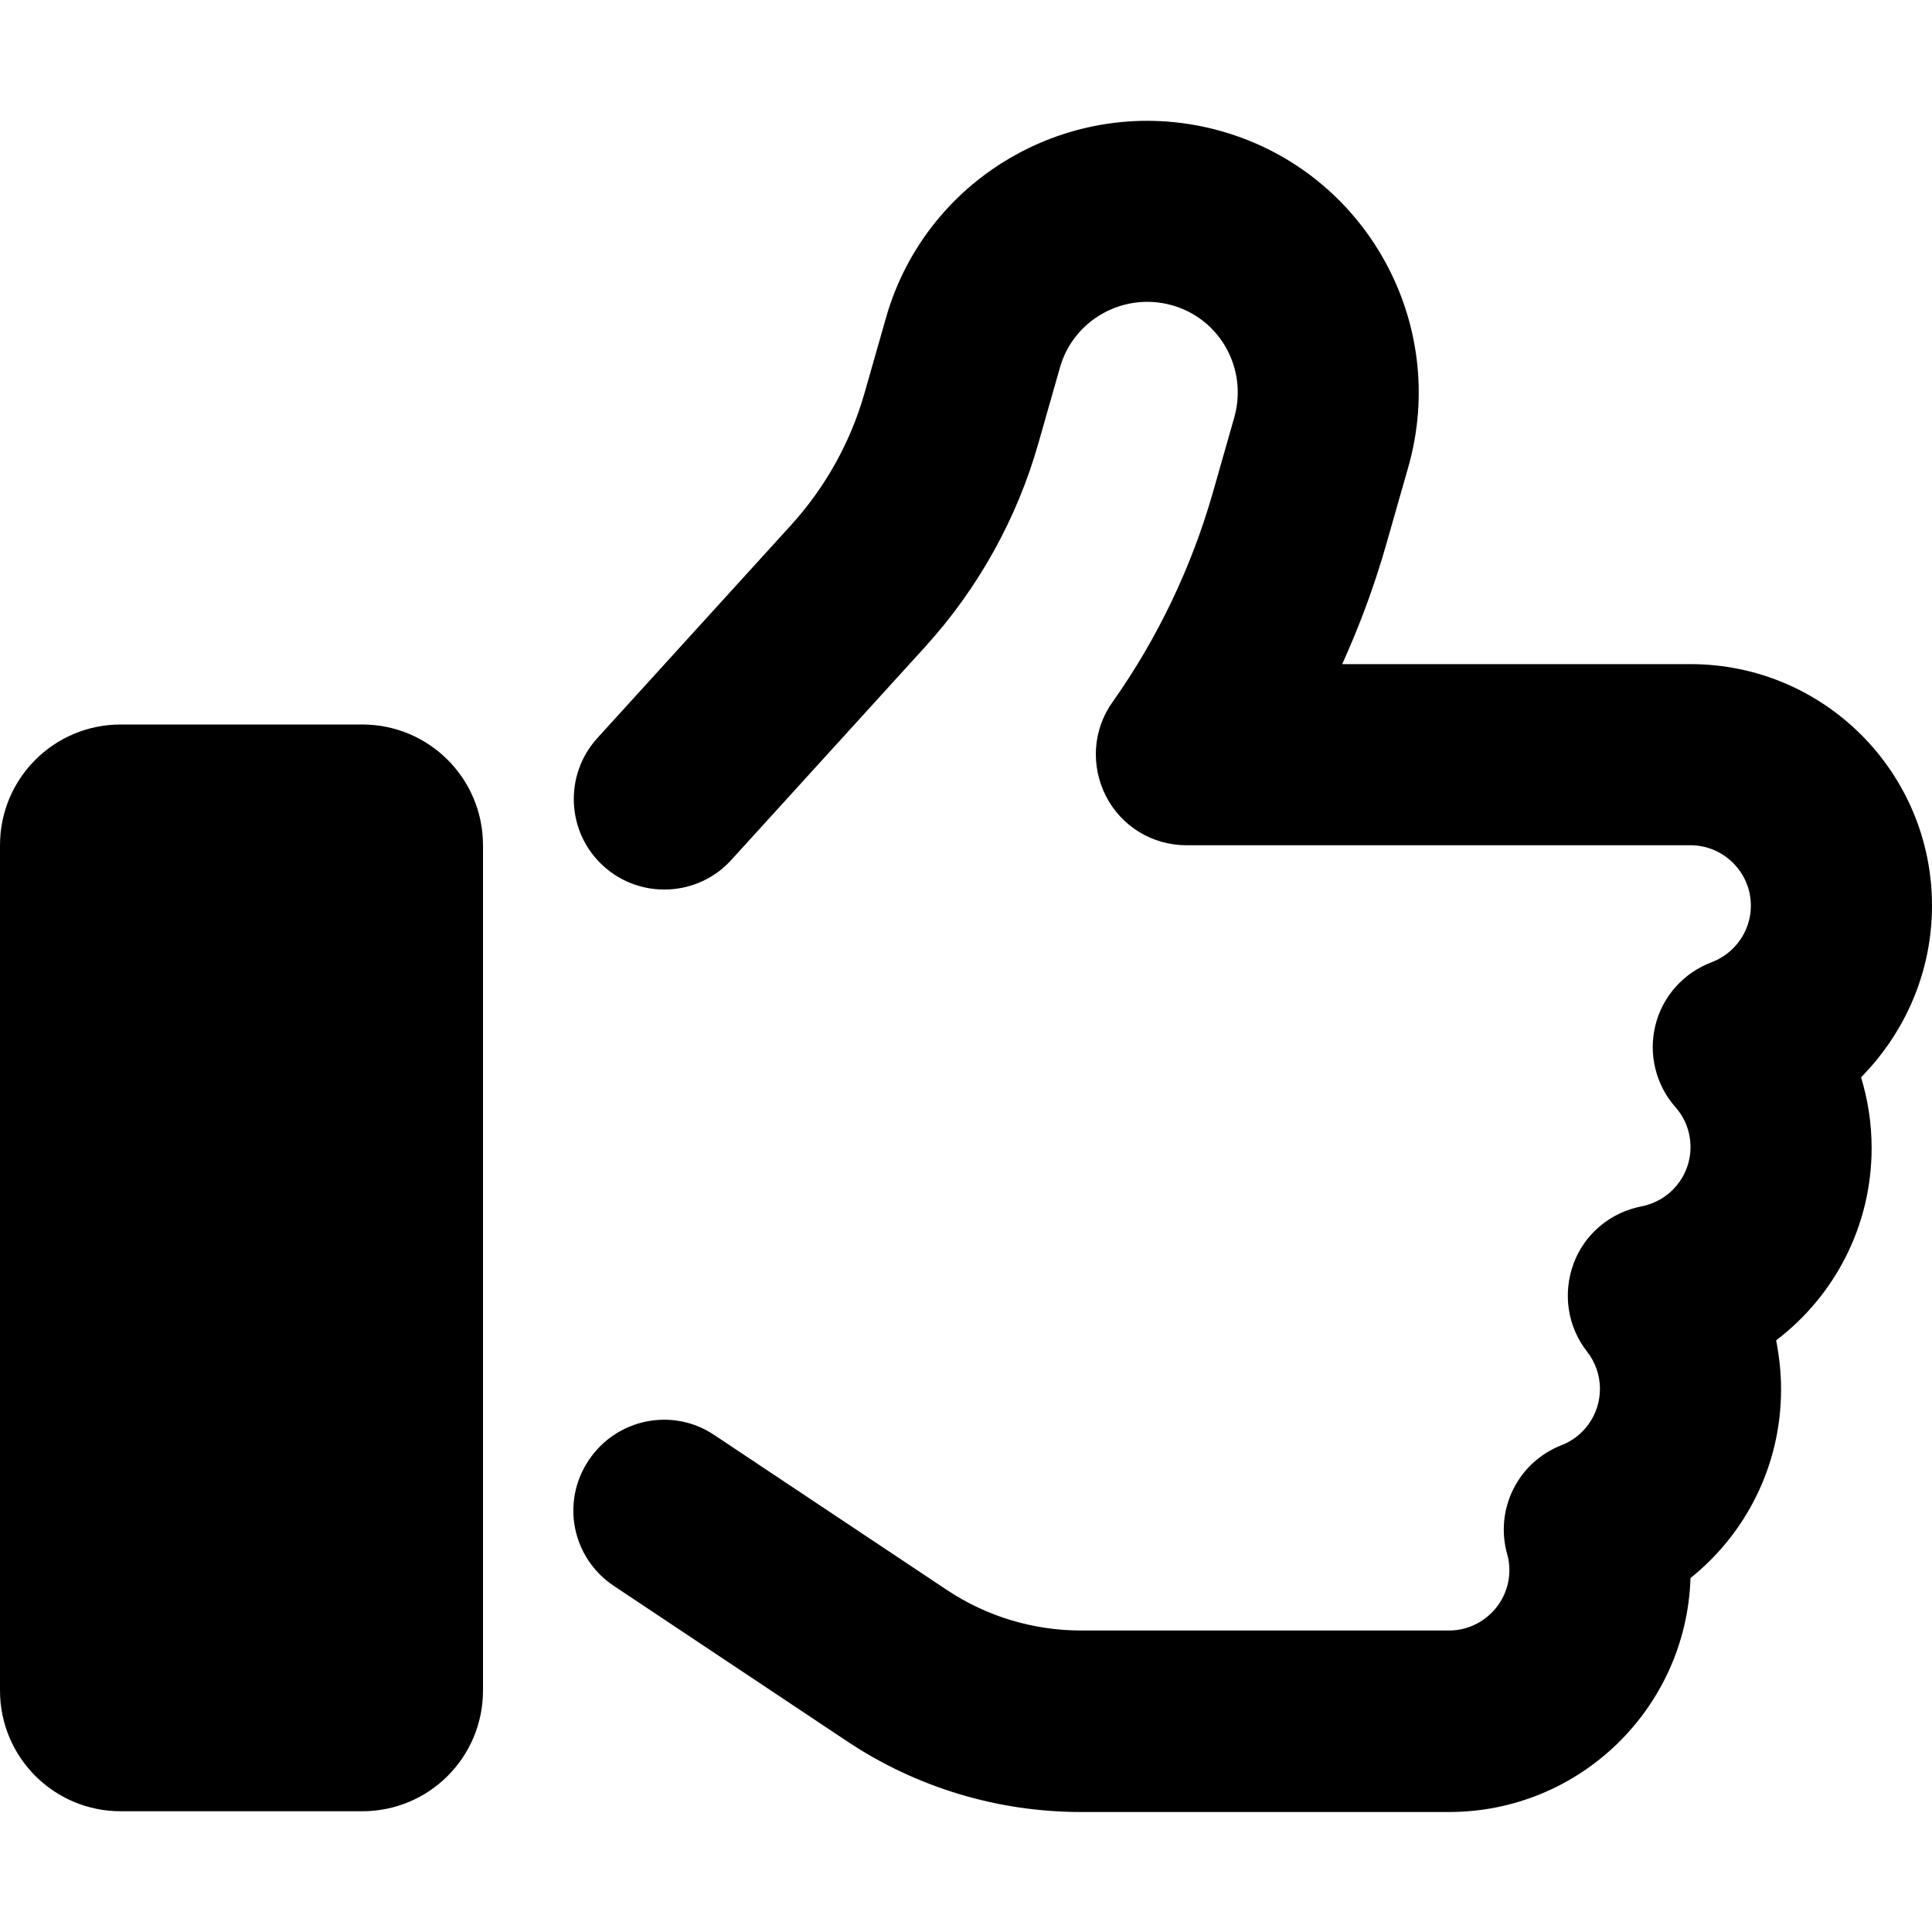
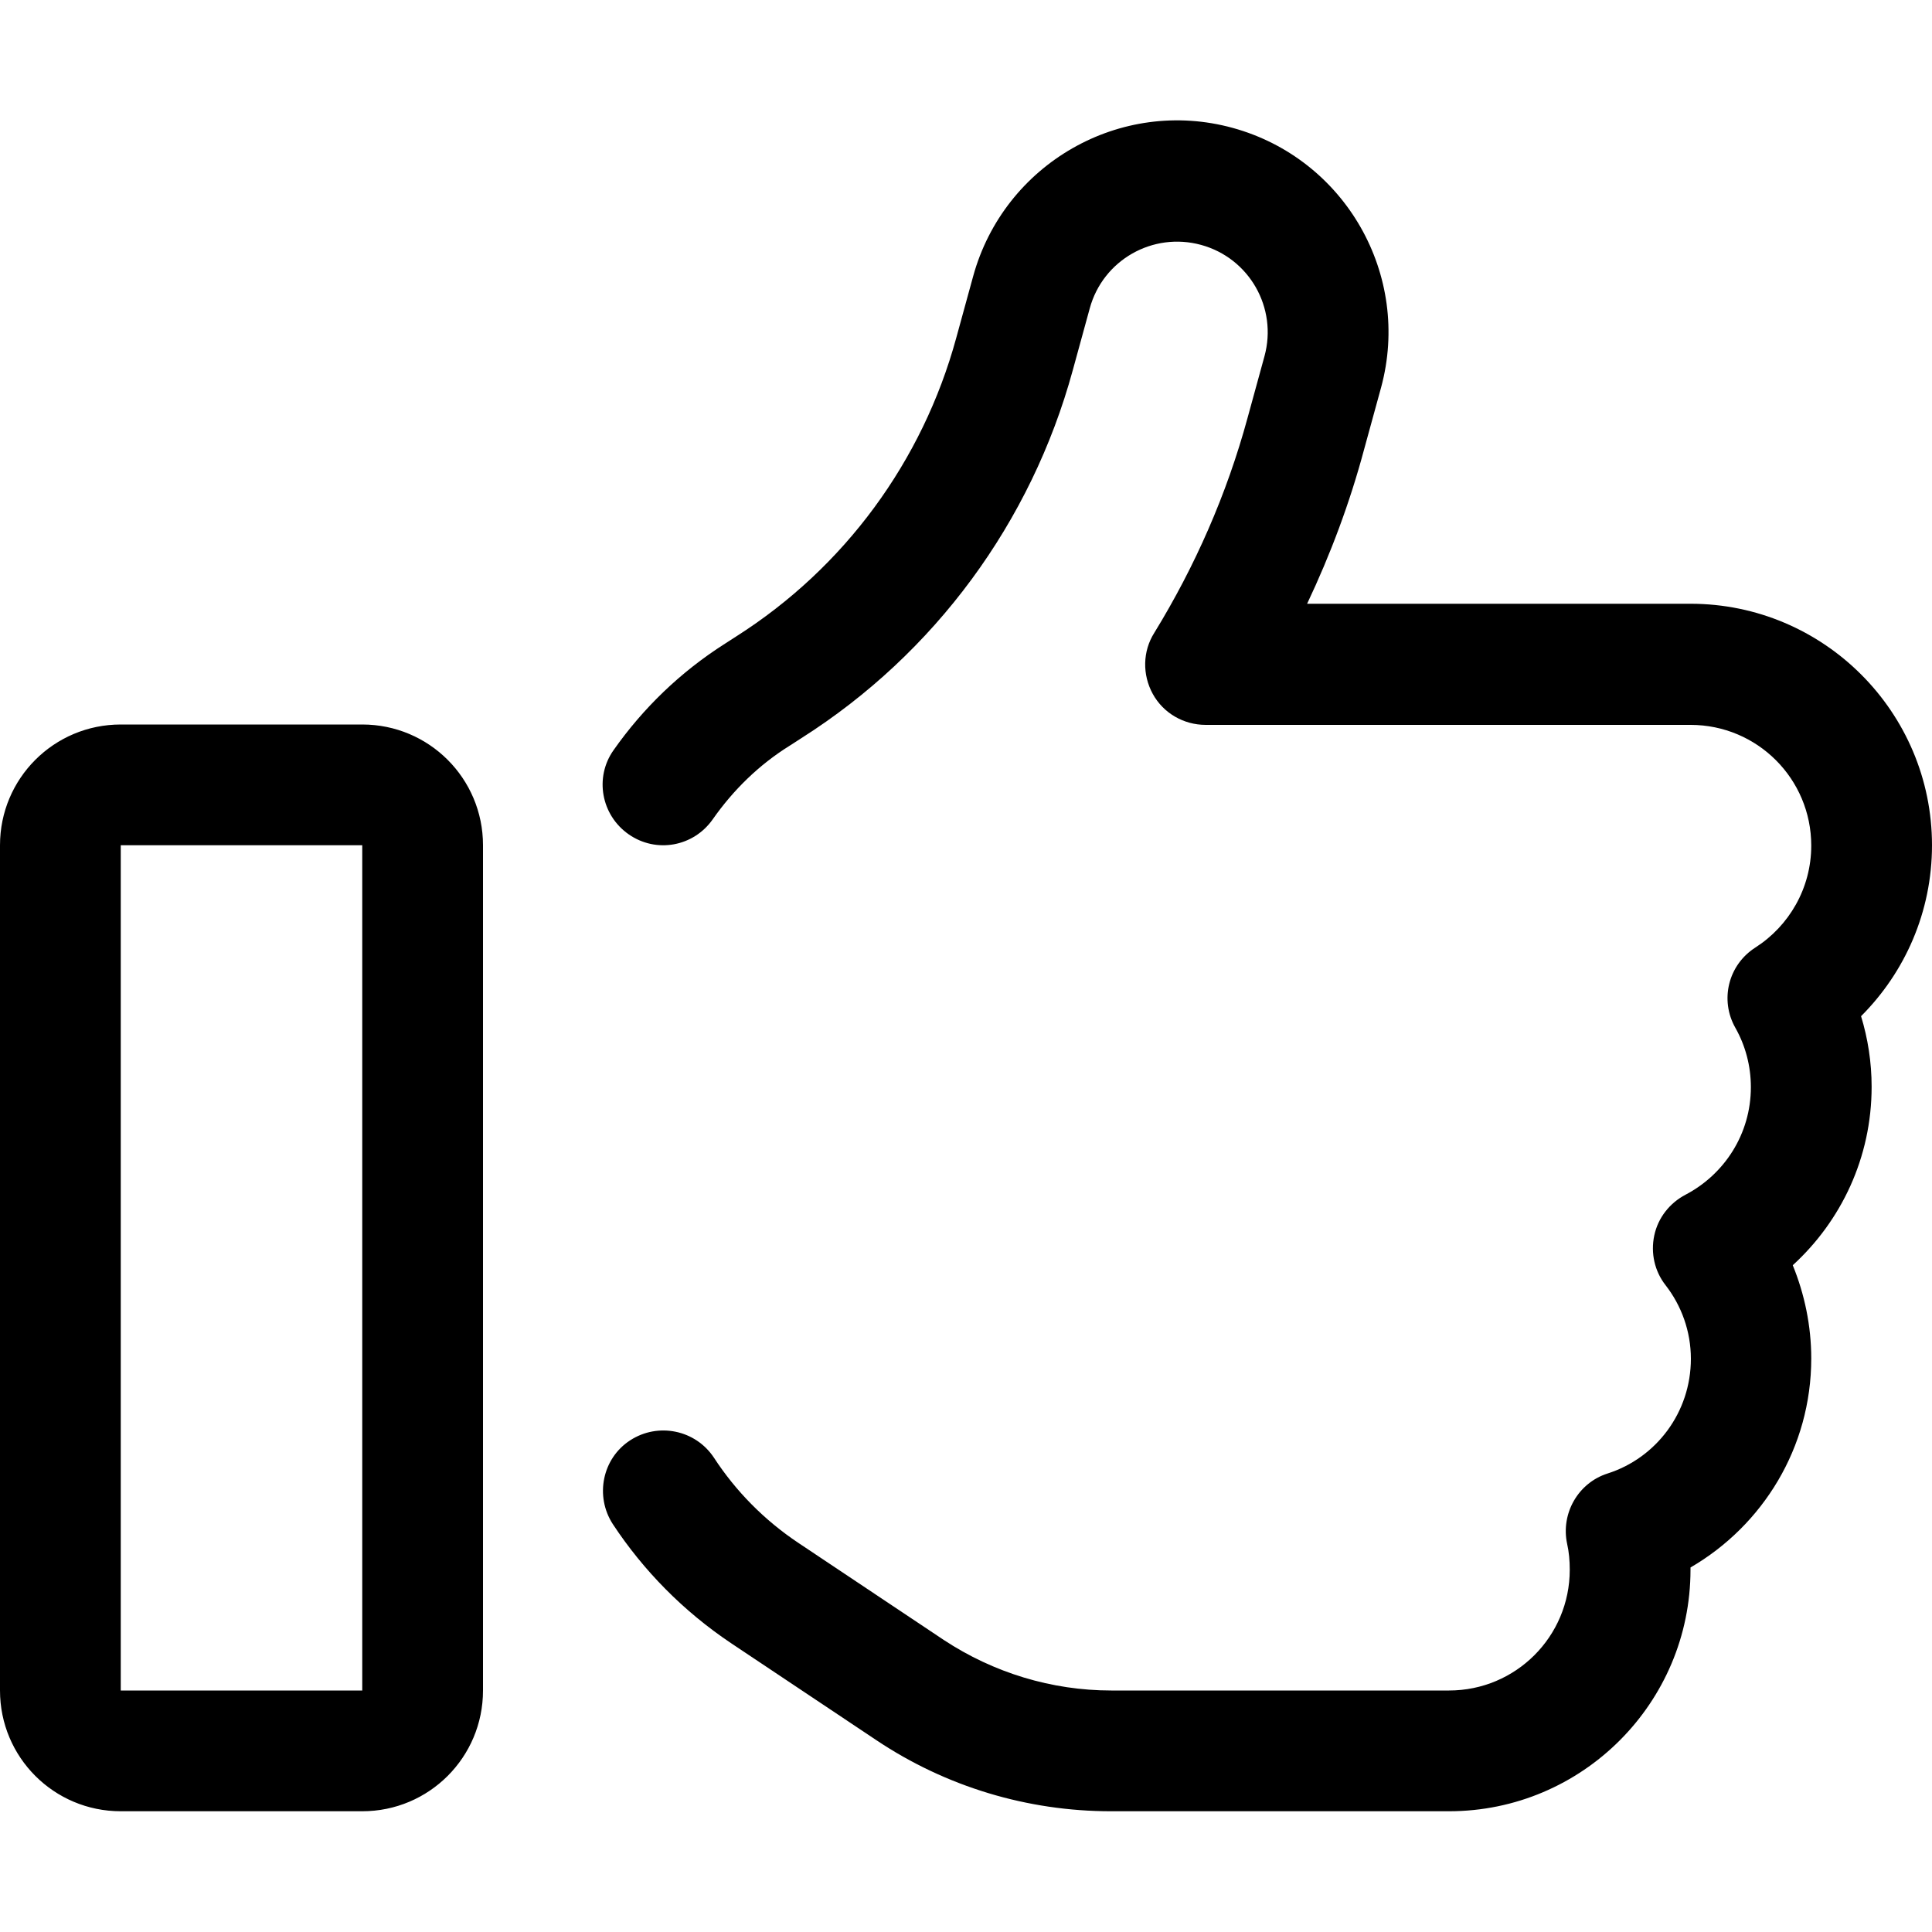
<svg xmlns="http://www.w3.org/2000/svg" viewBox="0 0 512 512">
-   <path d="M323.8 34.8c-38.2-10.9-78.1 11.2-89 49.4l-5.7 20c-3.7 13-10.4 25-19.5 35l-51.3 56.4c-8.9 9.8-8.2 25 1.6 33.9s25 8.2 33.9-1.6l51.3-56.4c14.1-15.5 24.4-34 30.1-54.1l5.7-20c3.6-12.7 16.9-20.1 29.7-16.5s20.1 16.9 16.5 29.7l-5.7 20c-5.7 19.9-14.7 38.7-26.6 55.5c-5.2 7.3-5.8 16.9-1.7 24.9s12.3 13 21.3 13L448 224c8.8 0 16 7.2 16 16c0 6.8-4.3 12.7-10.4 15c-7.4 2.8-13 9-14.9 16.7s.1 15.8 5.3 21.7c2.5 2.8 4 6.5 4 10.6c0 7.8-5.6 14.3-13 15.7c-8.2 1.6-15.1 7.3-18 15.2s-1.6 16.7 3.6 23.3c2.1 2.7 3.4 6.1 3.4 9.9c0 6.7-4.2 12.6-10.2 14.9c-11.5 4.5-17.7 16.9-14.4 28.8c.4 1.3 .6 2.8 .6 4.3c0 8.8-7.2 16-16 16H286.5c-12.6 0-25-3.7-35.5-10.7l-61.7-41.1c-11-7.4-25.9-4.4-33.3 6.7s-4.4 25.9 6.7 33.3l61.7 41.1c18.4 12.3 40 18.8 62.1 18.8H384c34.7 0 62.9-27.6 64-62c14.6-11.7 24-29.7 24-50c0-4.5-.5-8.8-1.3-13c15.4-11.7 25.3-30.2 25.3-51c0-6.5-1-12.8-2.8-18.7C504.8 273.7 512 257.7 512 240c0-35.3-28.6-64-64-64l-92.3 0c4.7-10.4 8.7-21.2 11.8-32.2l5.7-20c10.9-38.2-11.2-78.1-49.4-89zM32 192c-17.7 0-32 14.3-32 32V448c0 17.7 14.3 32 32 32H96c17.7 0 32-14.3 32-32V224c0-17.7-14.3-32-32-32H32z" />
+   <path d="M288.8 81.7c3.5-12.8 16.7-20.3 29.5-16.8s20.3 16.7 16.8 29.5l-4.5 16.4c-5.5 20.2-13.9 39.3-24.7 56.9c-3.1 4.9-3.2 11.1-.4 16.2s8.2 8.2 14 8.2H448c17.7 0 32 14.3 32 32c0 11.3-5.9 21.3-14.8 27c-7.2 4.6-9.5 13.9-5.3 21.3c2.6 4.6 4.1 10 4.1 15.7c0 12.4-7 23.1-17.3 28.5c-4.2 2.2-7.3 6.1-8.3 10.8s.1 9.5 3 13.2c4.2 5.4 6.7 12.2 6.7 19.5c0 14.2-9.2 26.3-22.1 30.4c-7.8 2.5-12.4 10.6-10.7 18.6c.5 2.2 .7 4.5 .7 6.9c0 17.7-14.3 32-32 32H294.5c-15.8 0-31.2-4.7-44.4-13.4l-38.5-25.7c-9-6-16.6-13.7-22.4-22.6c-4.9-7.4-14.8-9.4-22.2-4.6s-9.4 14.8-4.6 22.2c8.1 12.3 18.7 23.1 31.4 31.6l38.5 25.7c18.4 12.3 40 18.8 62.1 18.8H384c35.3 0 64-28.7 64-64l0-.6c19.1-11.1 32-31.7 32-55.4c0-8.7-1.8-17.1-4.9-24.7C487.9 323.6 496 306.8 496 288c0-6.5-1-12.8-2.8-18.7C504.8 257.7 512 241.7 512 224c0-35.3-28.7-64-64-64H346.4c6.2-13.1 11.3-26.7 15.1-40.9l4.5-16.4c8.1-29.8-9.5-60.6-39.3-68.8s-60.6 9.5-68.8 39.3l-4.5 16.4c-8.9 32.6-29.6 60.8-58.2 79l-3.1 2c-11.8 7.5-21.7 17.1-29.5 28.2c-5.1 7.2-3.3 17.2 4 22.3s17.2 3.3 22.3-4c5.4-7.7 12.2-14.4 20.4-19.5l3.1-2c35.3-22.4 60.9-57.2 71.9-97.5l4.5-16.4zM32 224H96V448H32V224zM0 224V448c0 17.7 14.3 32 32 32H96c17.7 0 32-14.3 32-32V224c0-17.7-14.3-32-32-32H32c-17.7 0-32 14.3-32 32z" />
</svg>
